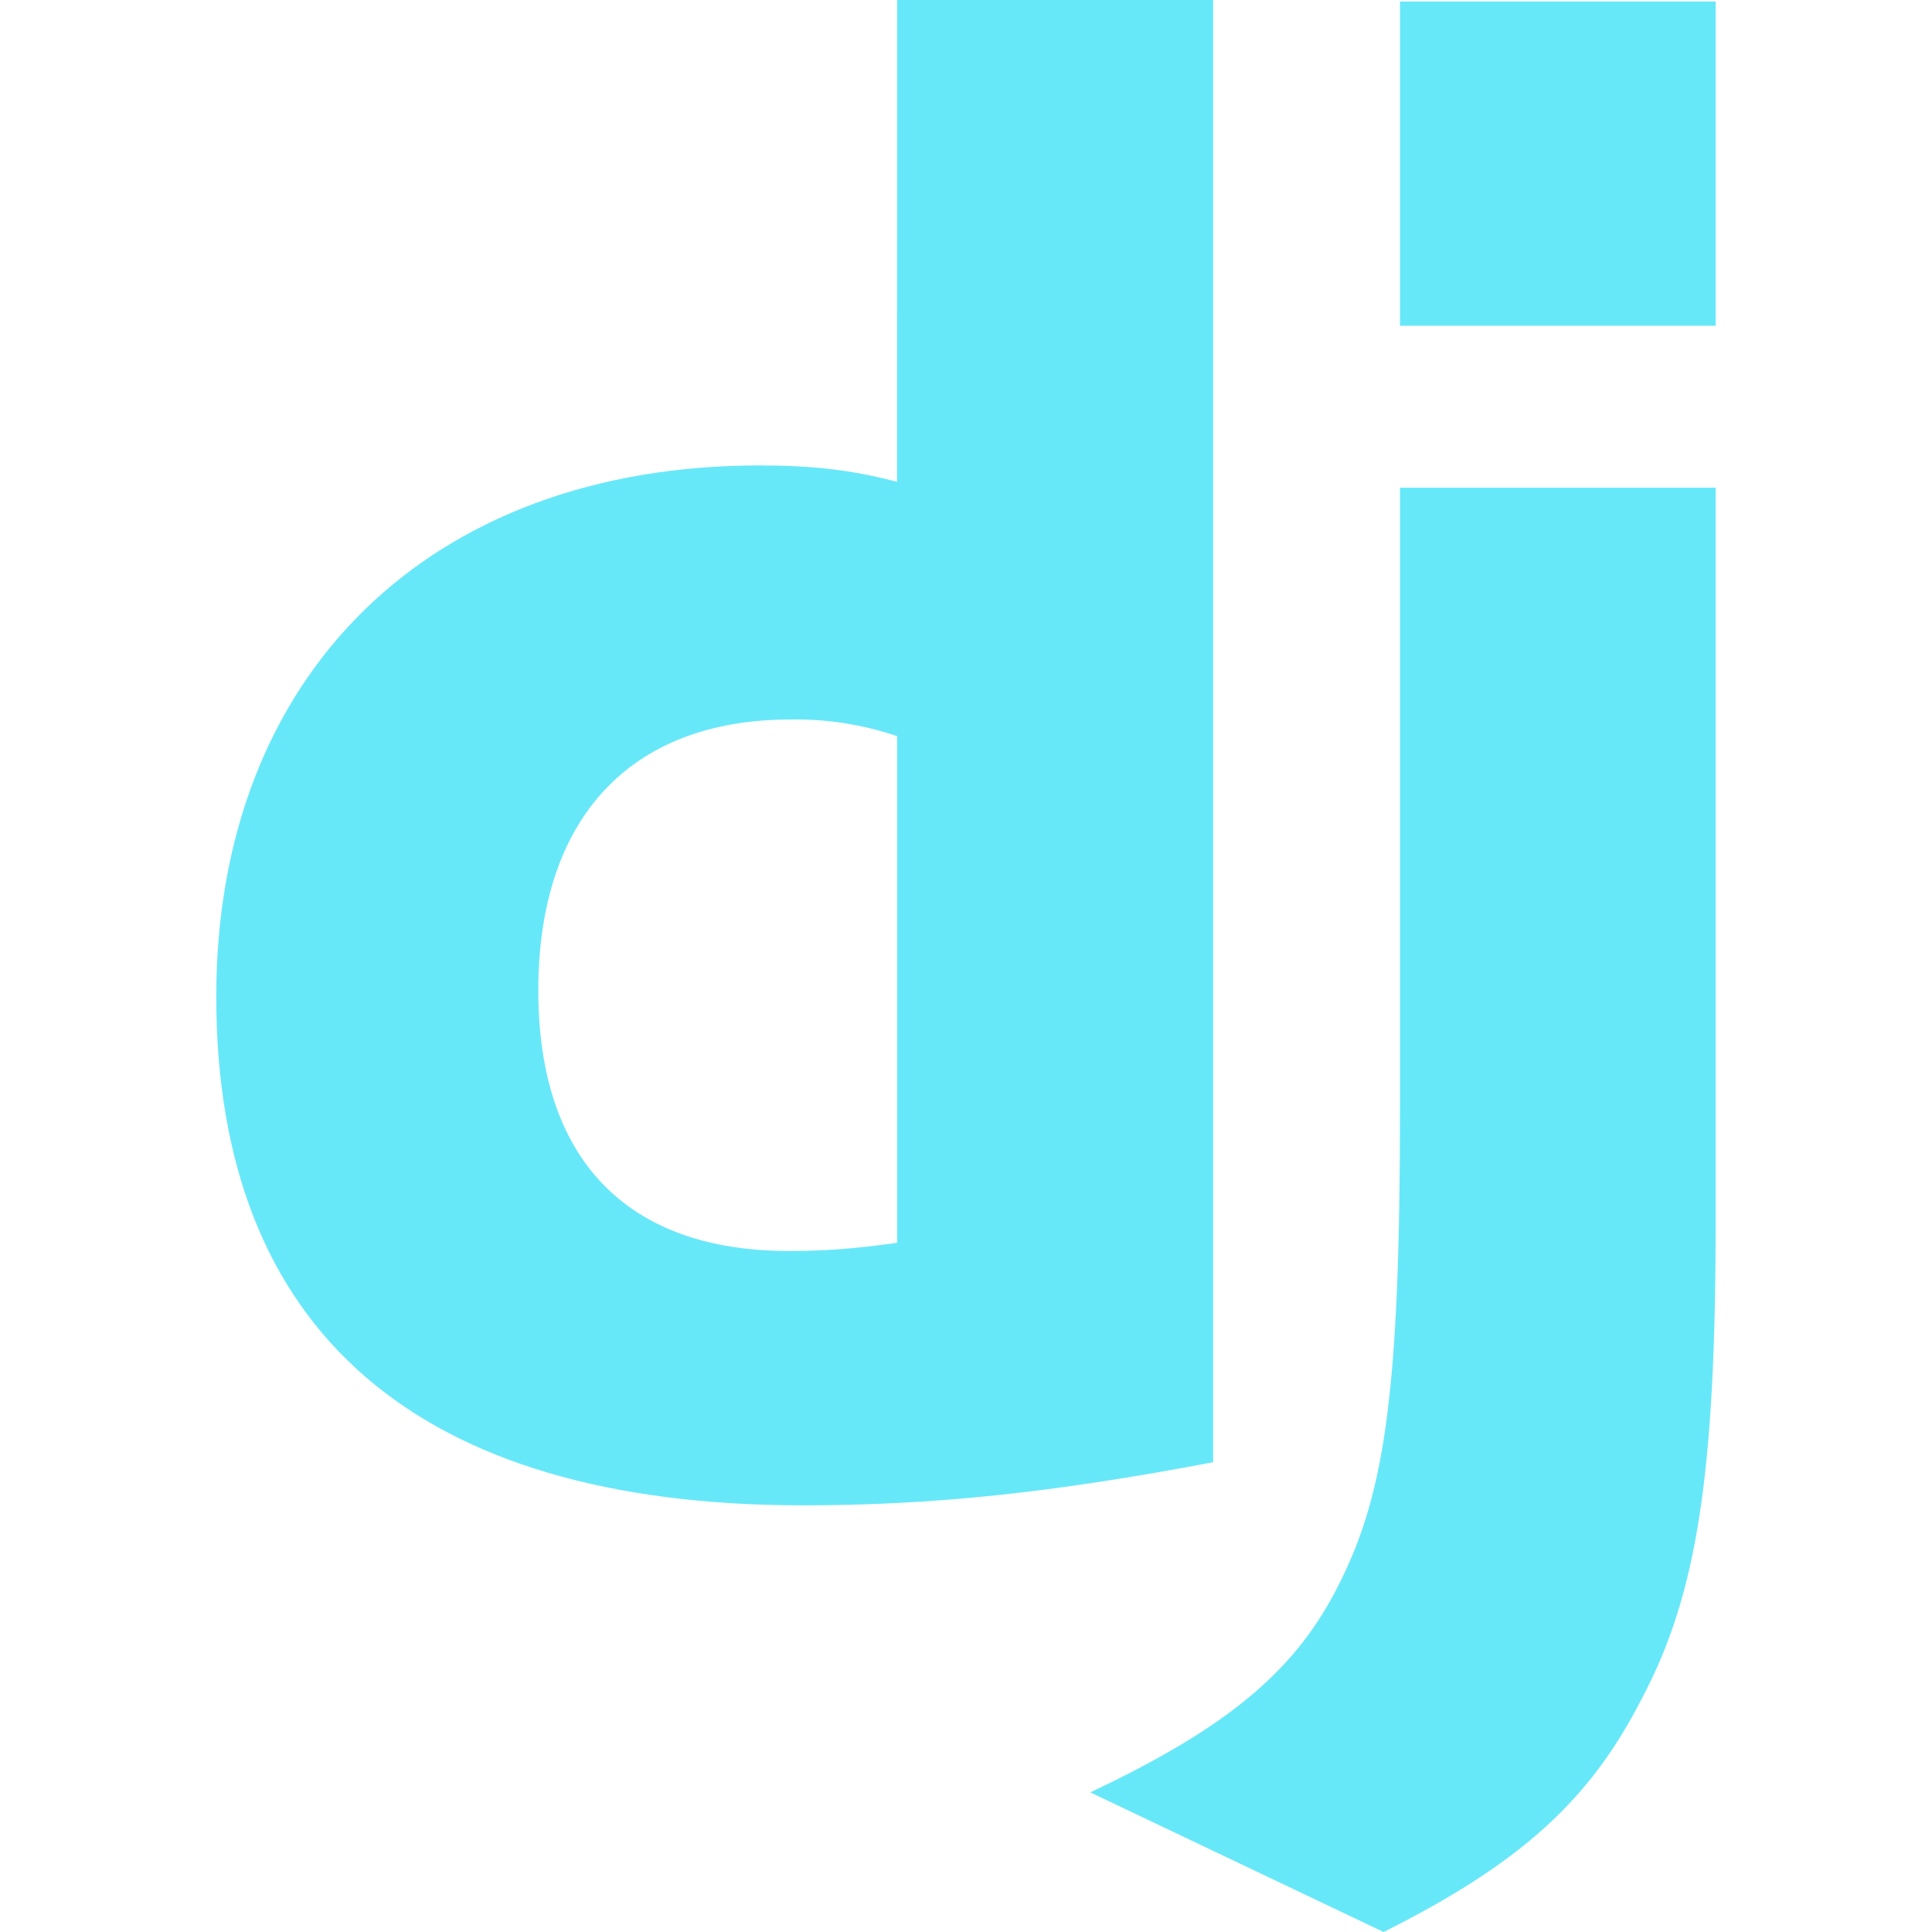
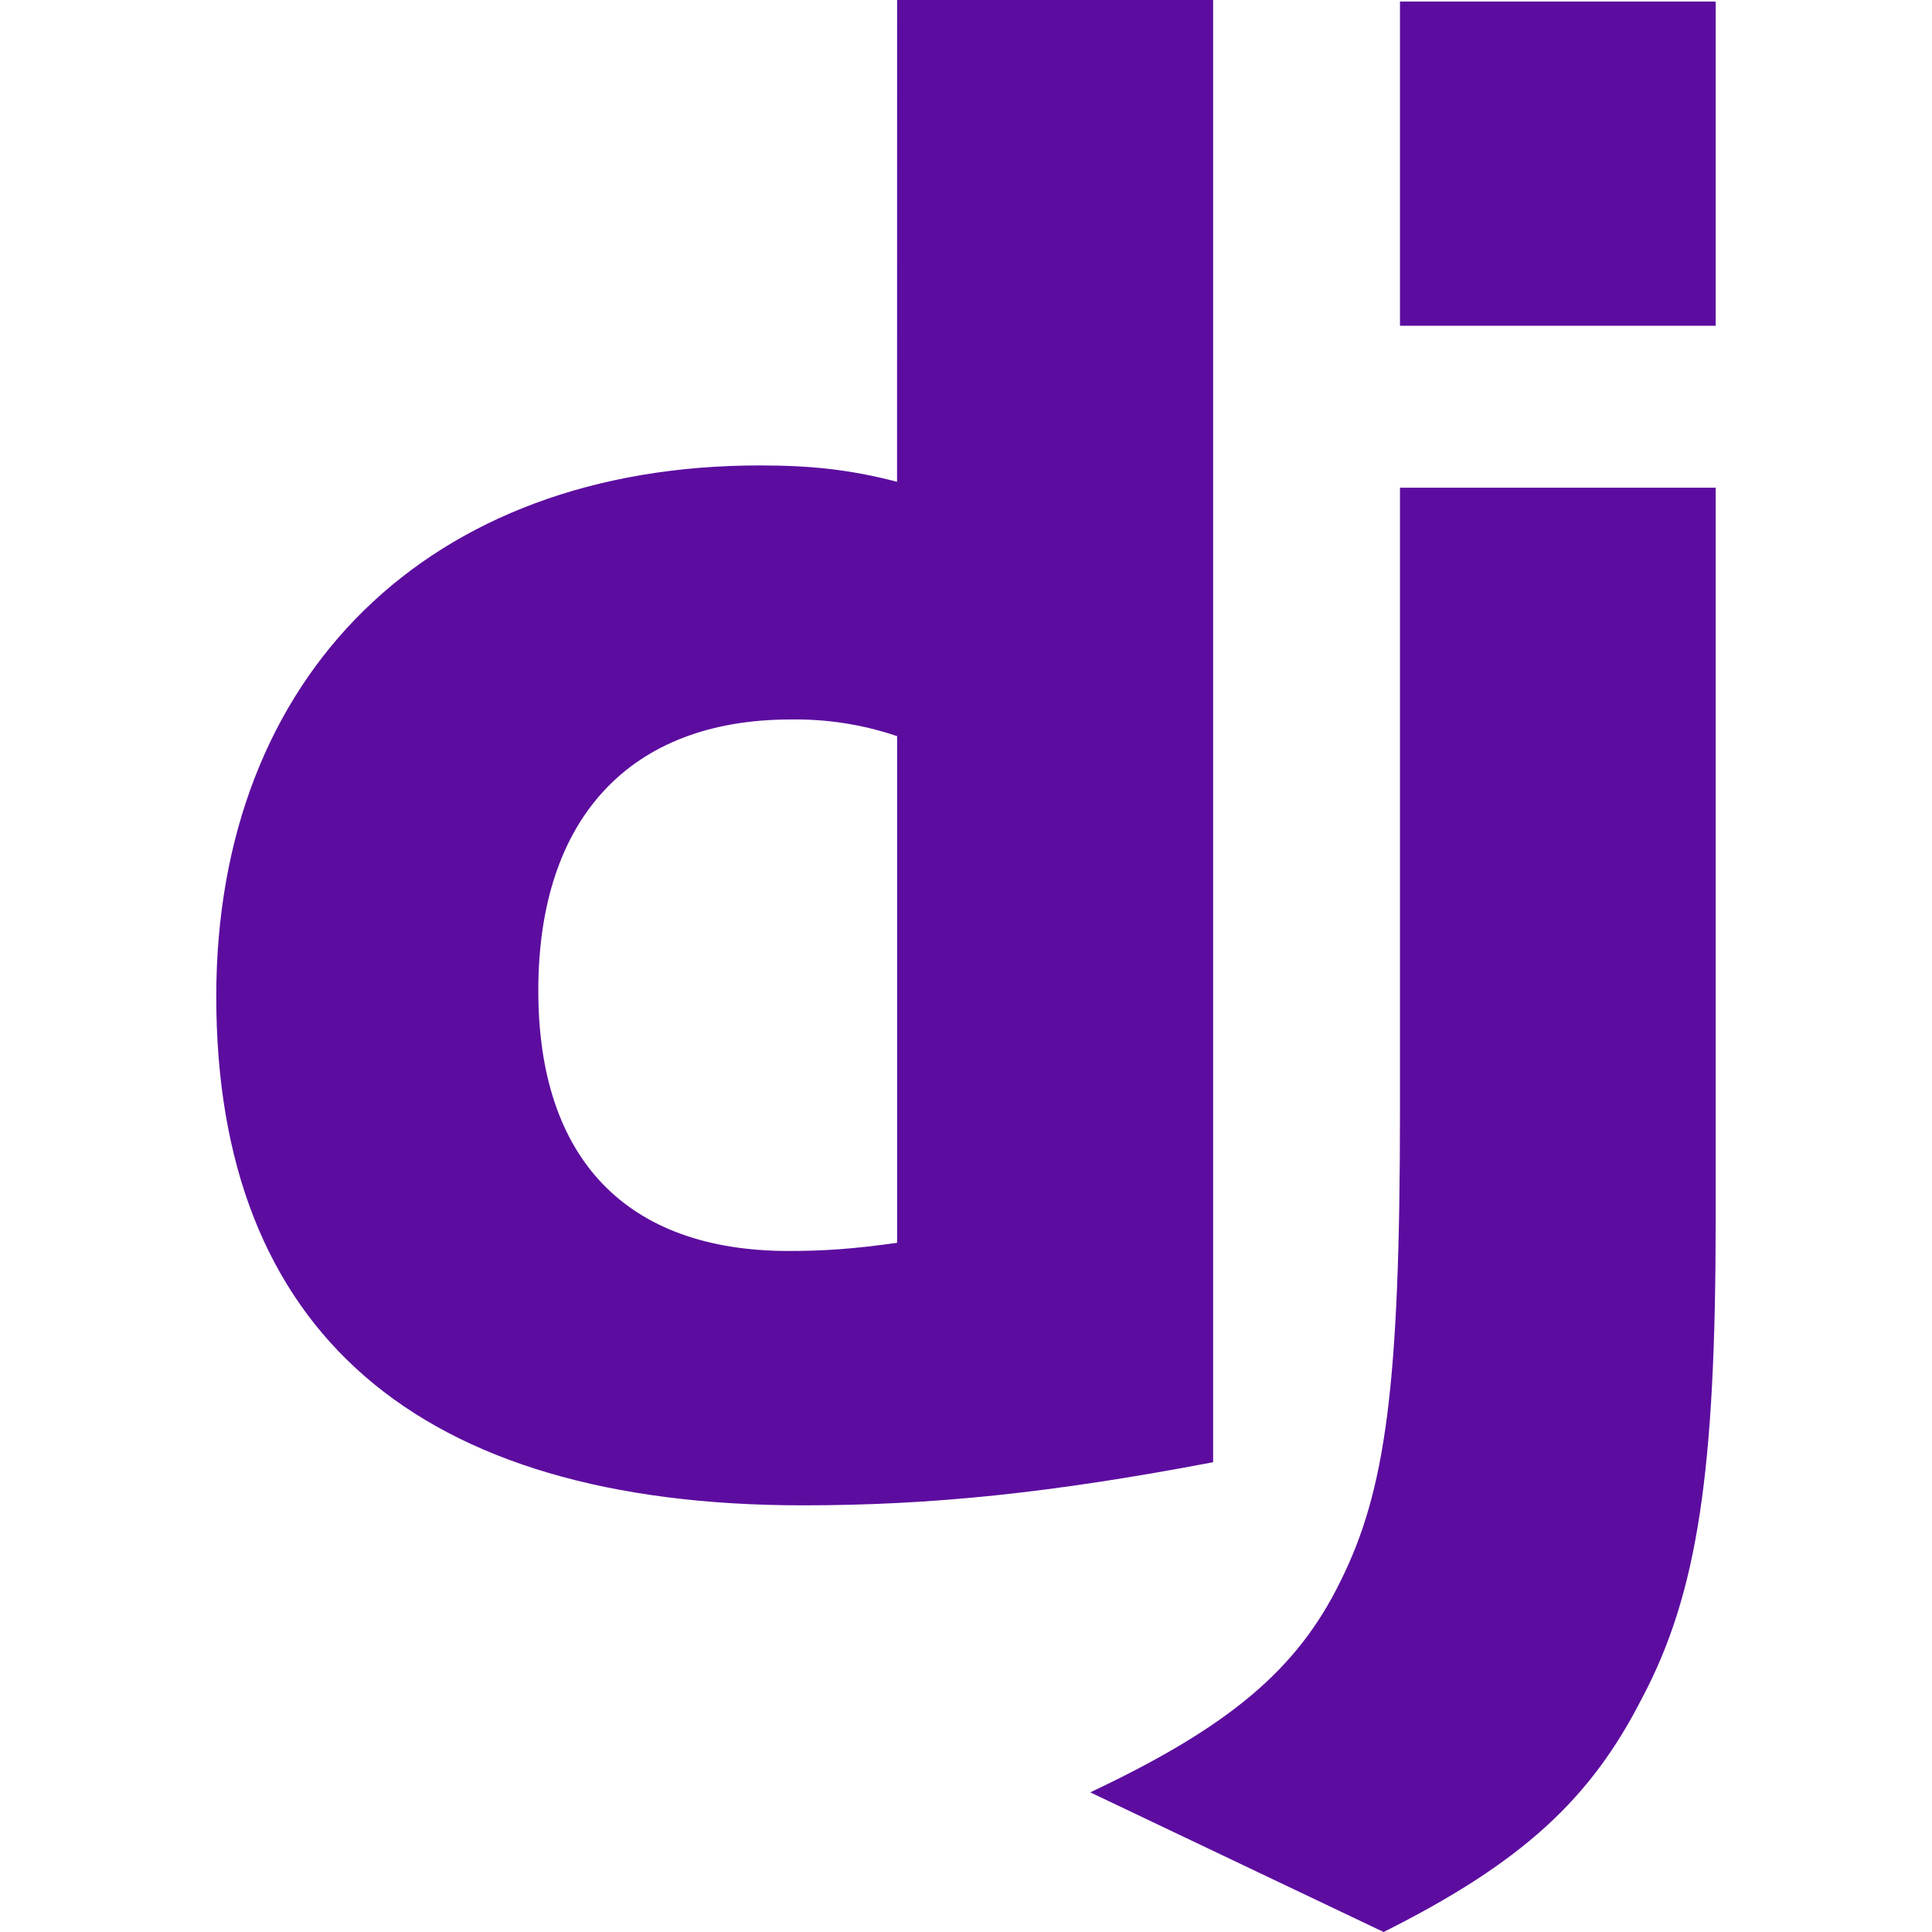
<svg xmlns="http://www.w3.org/2000/svg" fill="#000000" width="800px" height="800px" viewBox="0 0 32 32" version="1.1" id="svg1">
  <defs id="defs1" />
-   <path d="M14.859 0h5.234v24.219c-2.682 0.51-4.656 0.714-6.797 0.714-6.385 0-9.714-2.885-9.714-8.427 0-5.333 3.531-8.797 9-8.797 0.849 0 1.495 0.068 2.276 0.271zM14.859 12.193c-0.568-0.193-1.167-0.286-1.766-0.276-2.651 0-4.177 1.63-4.177 4.49 0 2.786 1.458 4.313 4.146 4.313 0.578 0 1.052-0.031 1.797-0.135v-8.396zM28.417 8.078v12.13c0 4.177-0.302 6.188-1.219 7.917-0.849 1.667-1.974 2.719-4.281 3.875l-4.859-2.313c2.307-1.089 3.432-2.036 4.146-3.5 0.745-1.495 0.984-3.229 0.984-7.781v-10.328zM23.188 0.026h5.229v5.37h-5.229z" id="path1" style="fill:#67e8f9;fill-opacity:1" />
+   <path d="M14.859 0h5.234v24.219c-2.682 0.51-4.656 0.714-6.797 0.714-6.385 0-9.714-2.885-9.714-8.427 0-5.333 3.531-8.797 9-8.797 0.849 0 1.495 0.068 2.276 0.271zM14.859 12.193c-0.568-0.193-1.167-0.286-1.766-0.276-2.651 0-4.177 1.63-4.177 4.49 0 2.786 1.458 4.313 4.146 4.313 0.578 0 1.052-0.031 1.797-0.135v-8.396zM28.417 8.078v12.13c0 4.177-0.302 6.188-1.219 7.917-0.849 1.667-1.974 2.719-4.281 3.875l-4.859-2.313c2.307-1.089 3.432-2.036 4.146-3.5 0.745-1.495 0.984-3.229 0.984-7.781v-10.328zM23.188 0.026h5.229v5.37h-5.229z" id="path1" style="fill:#5c0d9f;fill-opacity:1" />
</svg>
